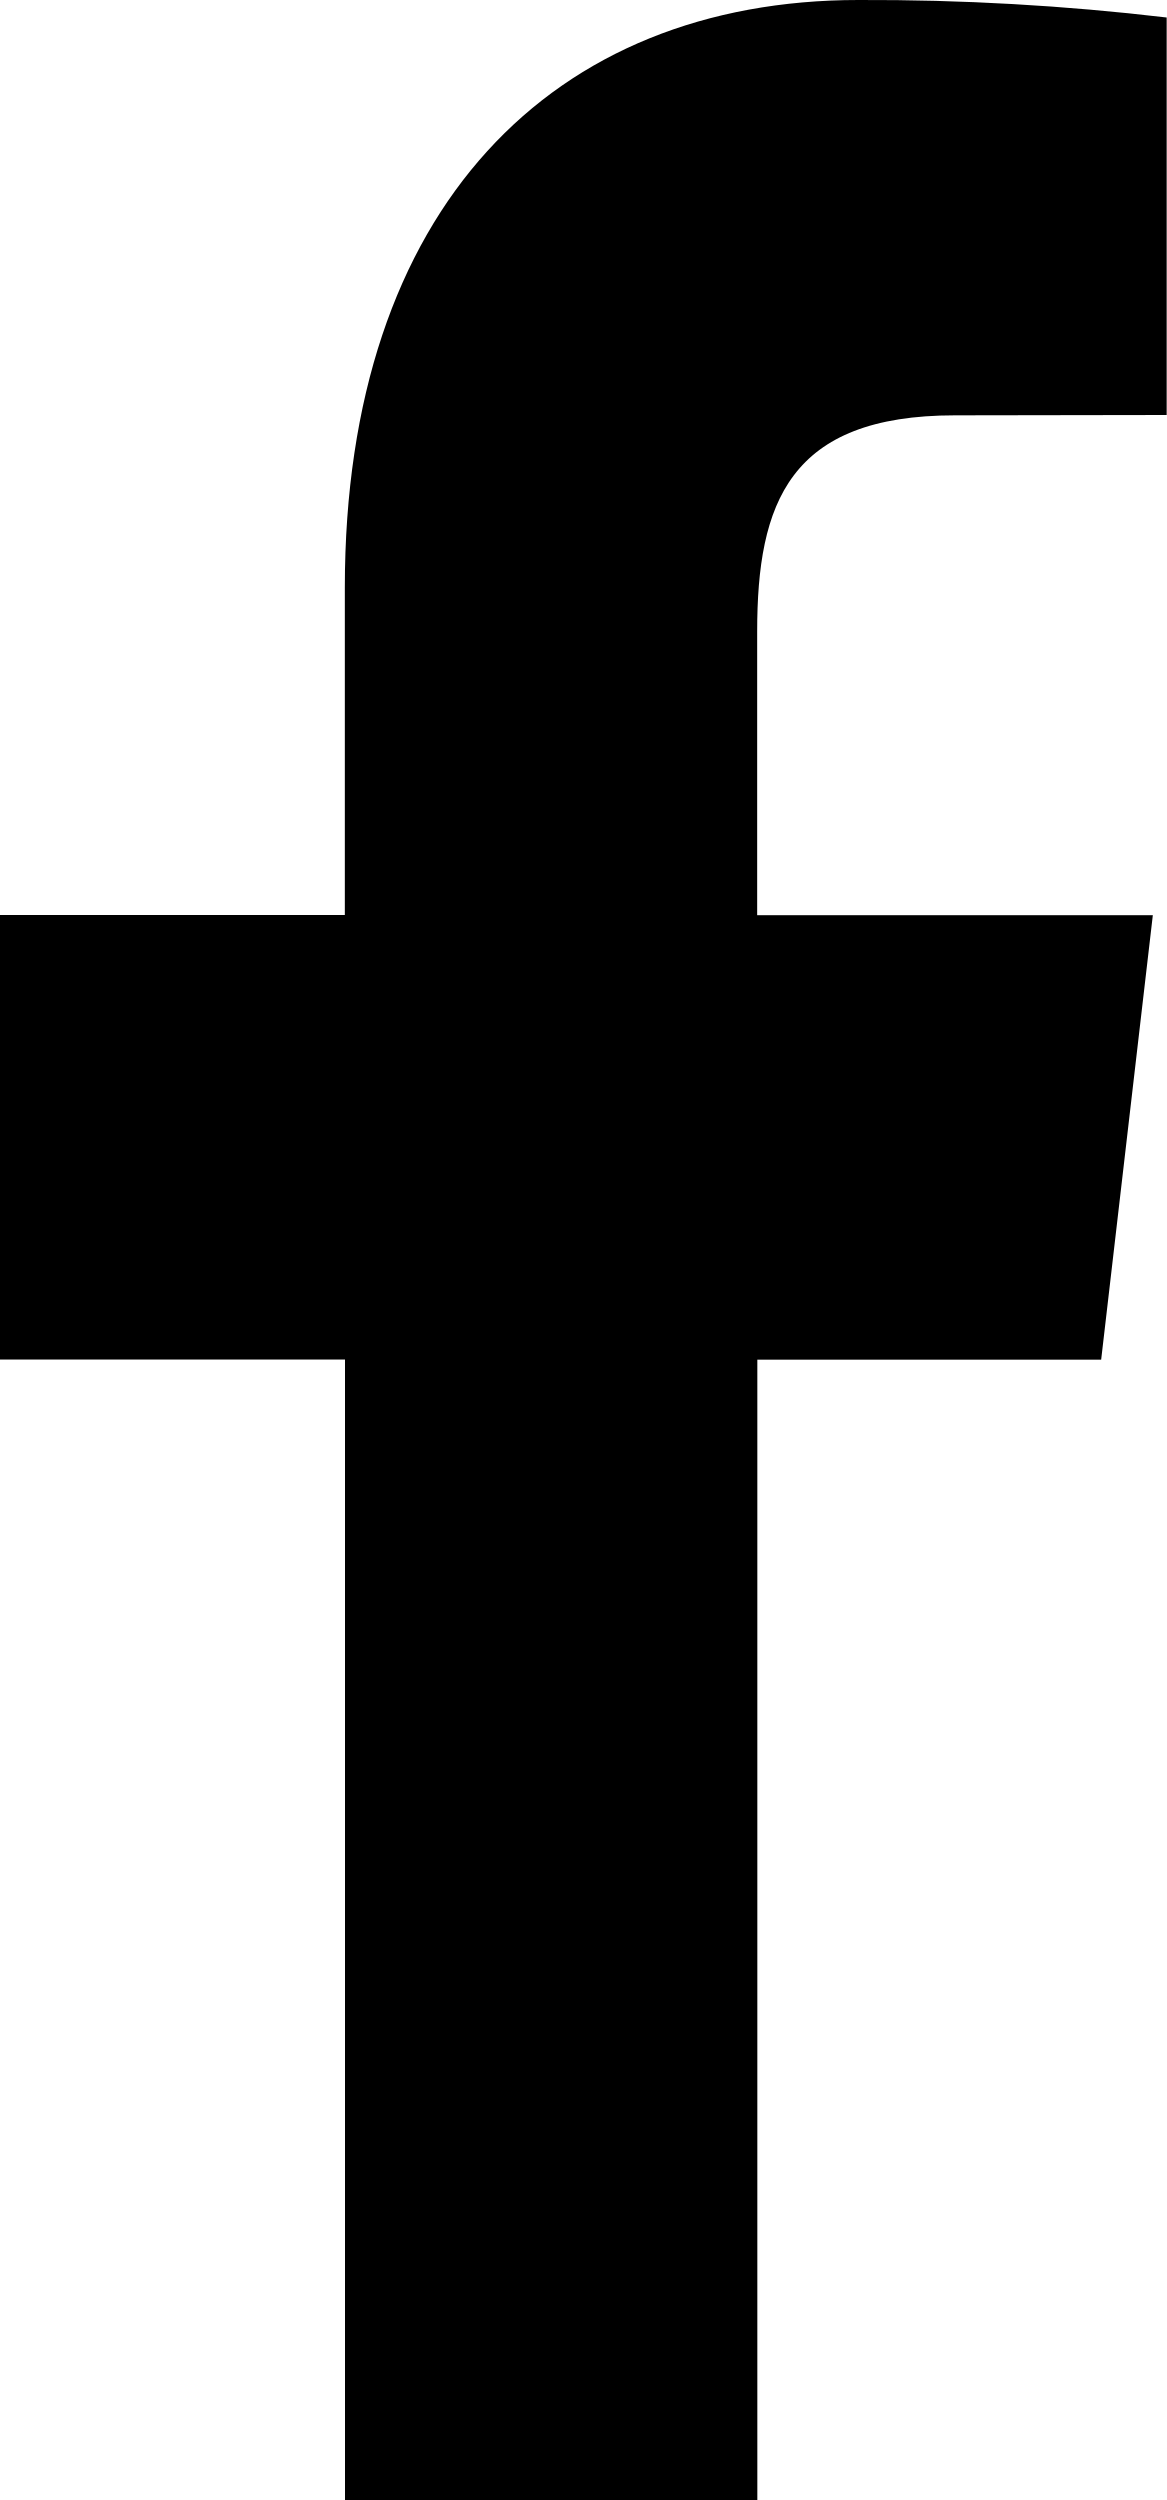
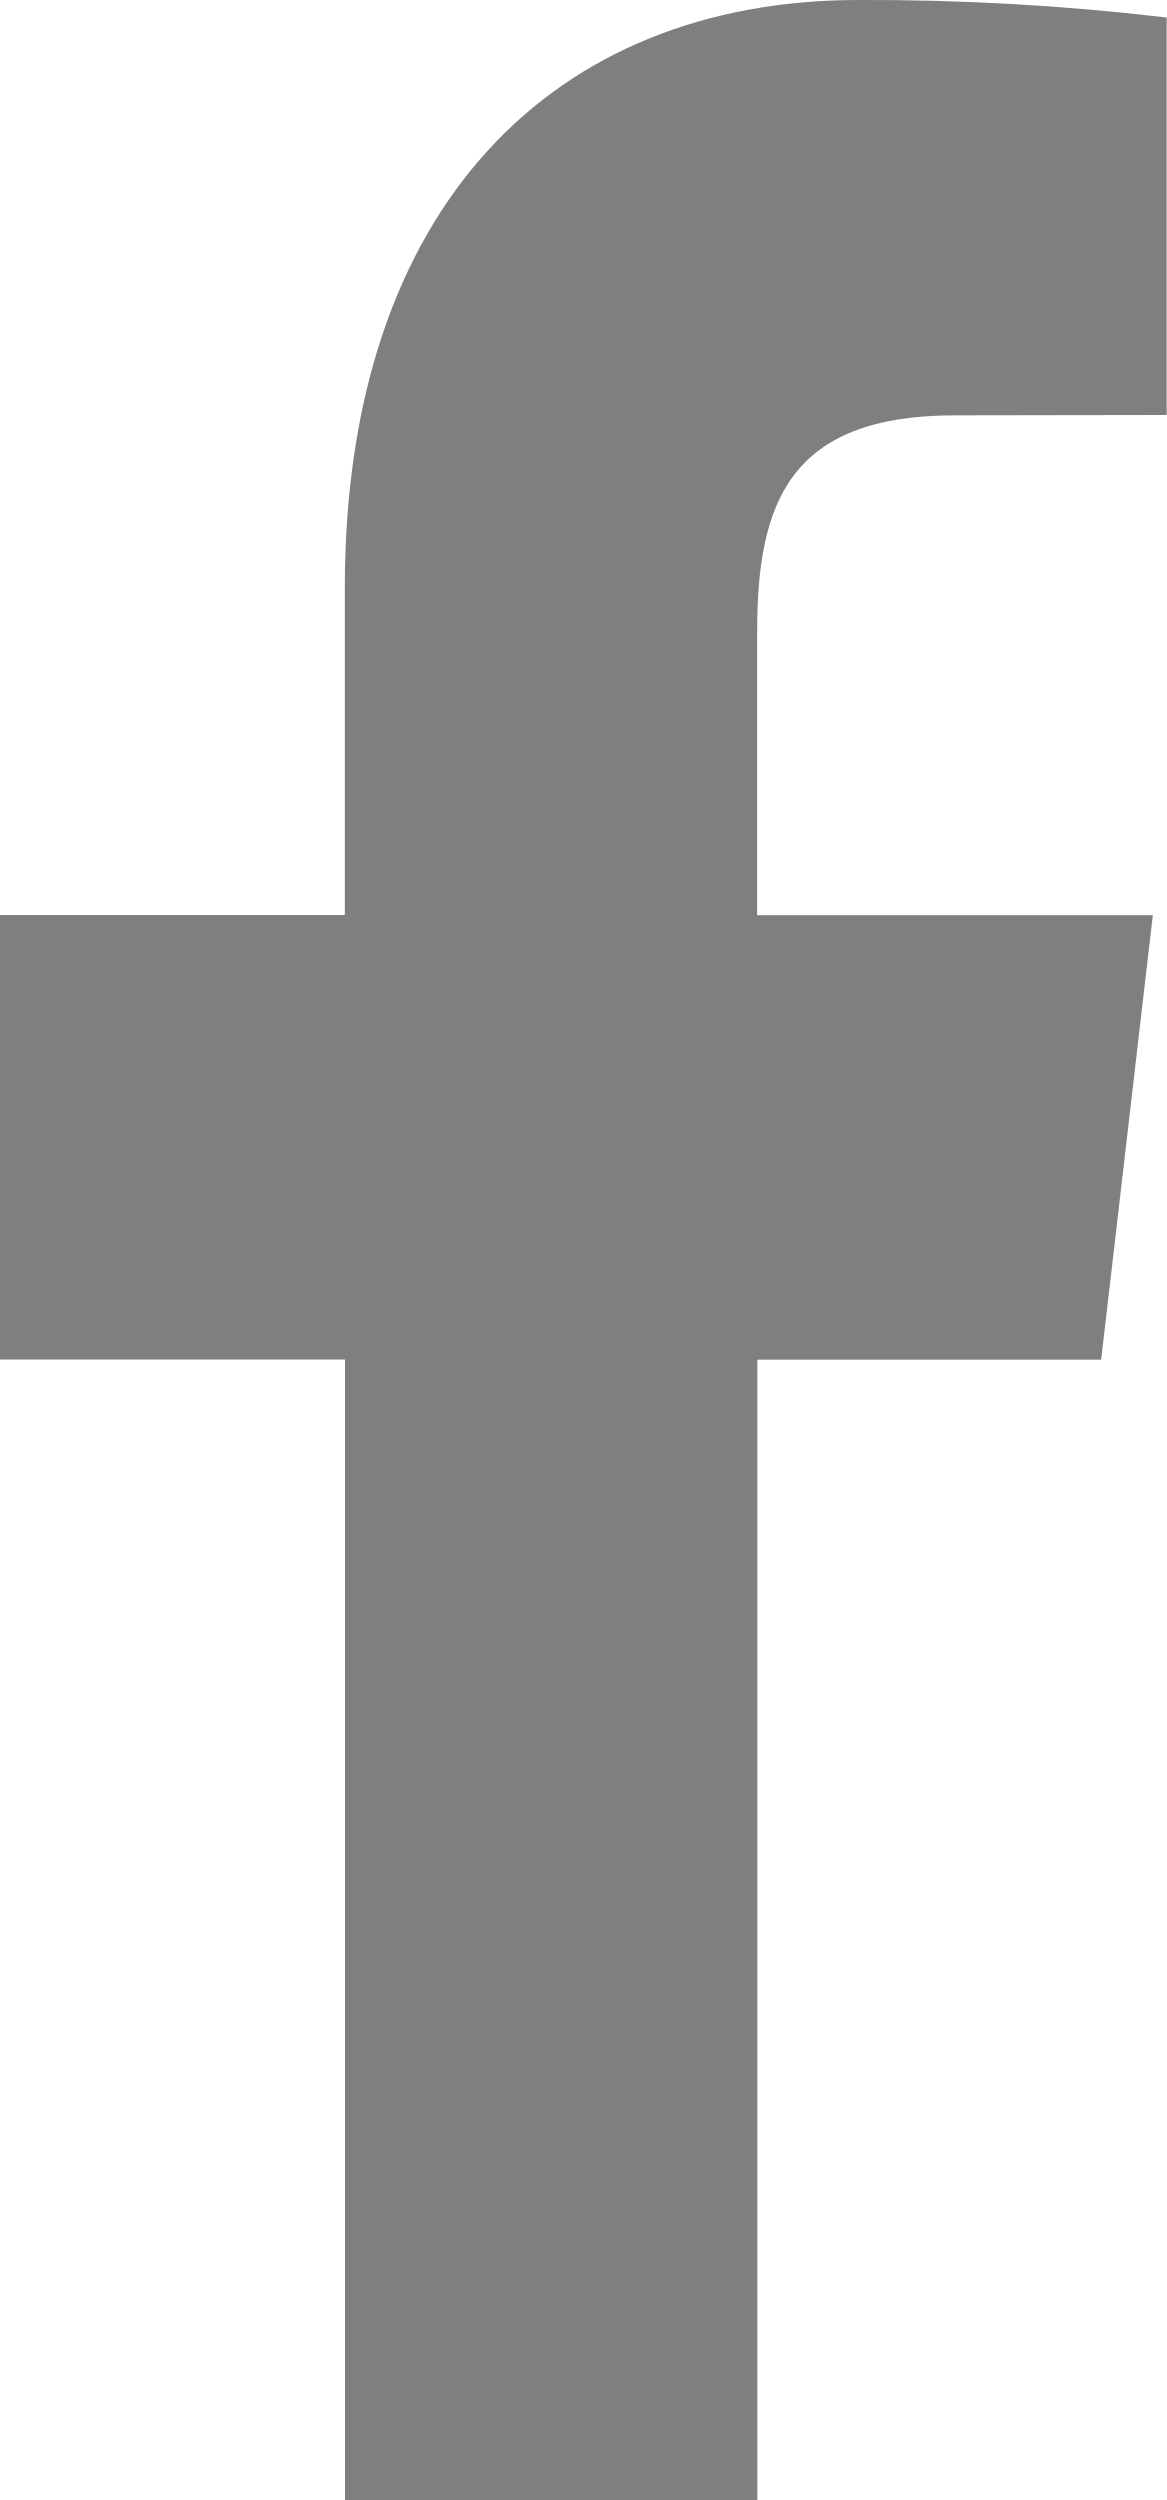
<svg xmlns="http://www.w3.org/2000/svg" width="7" height="15" viewBox="0 0 7 15">
-   <path fill-rule="evenodd" d="M4.544 15V8.158h2.063l.31-2.667H4.543V3.79c0-.772.192-1.298 1.187-1.298L7 2.49V.105A15.28 15.28 0 0 0 5.151 0c-1.83 0-3.082 1.243-3.082 3.525V5.49H0v2.667h2.07V15h2.474z" />
+   <path fill-opacity=".5" fill-rule="evenodd" d="M4.544 15V8.158h2.063l.31-2.667H4.543V3.79c0-.772.192-1.298 1.187-1.298L7 2.49V.105A15.28 15.28 0 0 0 5.151 0c-1.83 0-3.082 1.243-3.082 3.525V5.49H0v2.667h2.07V15h2.474z" />
</svg>
